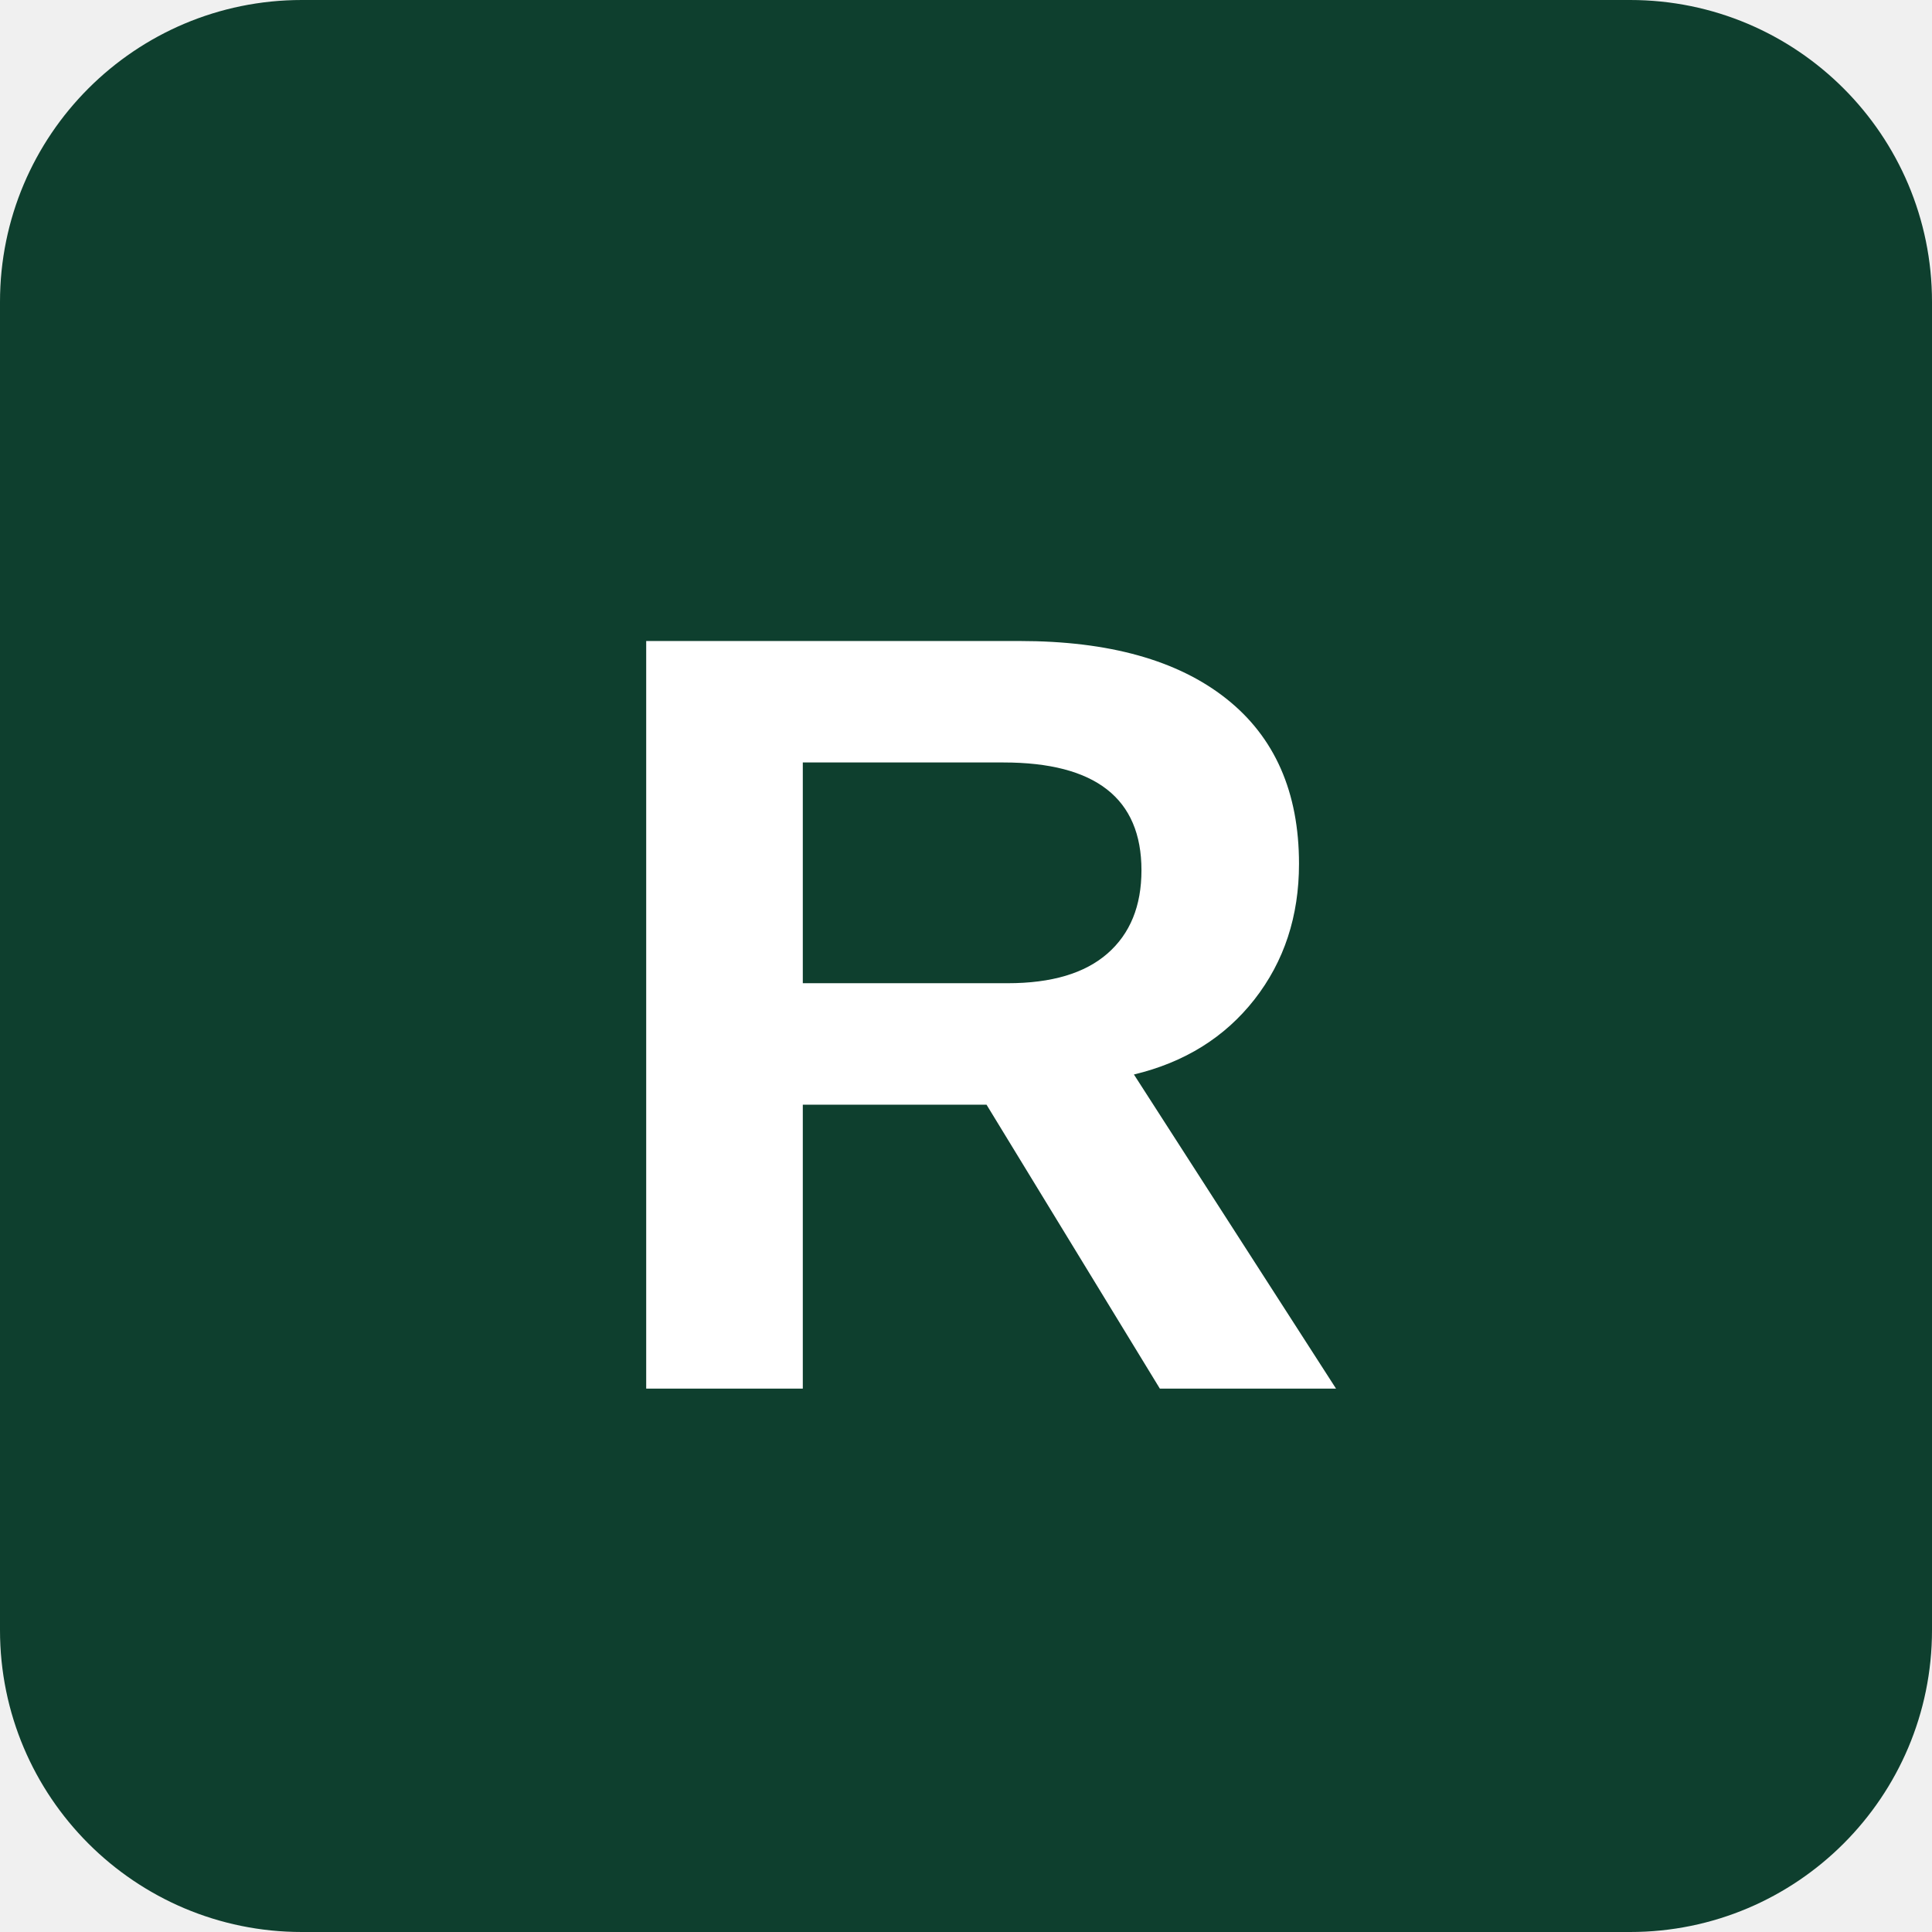
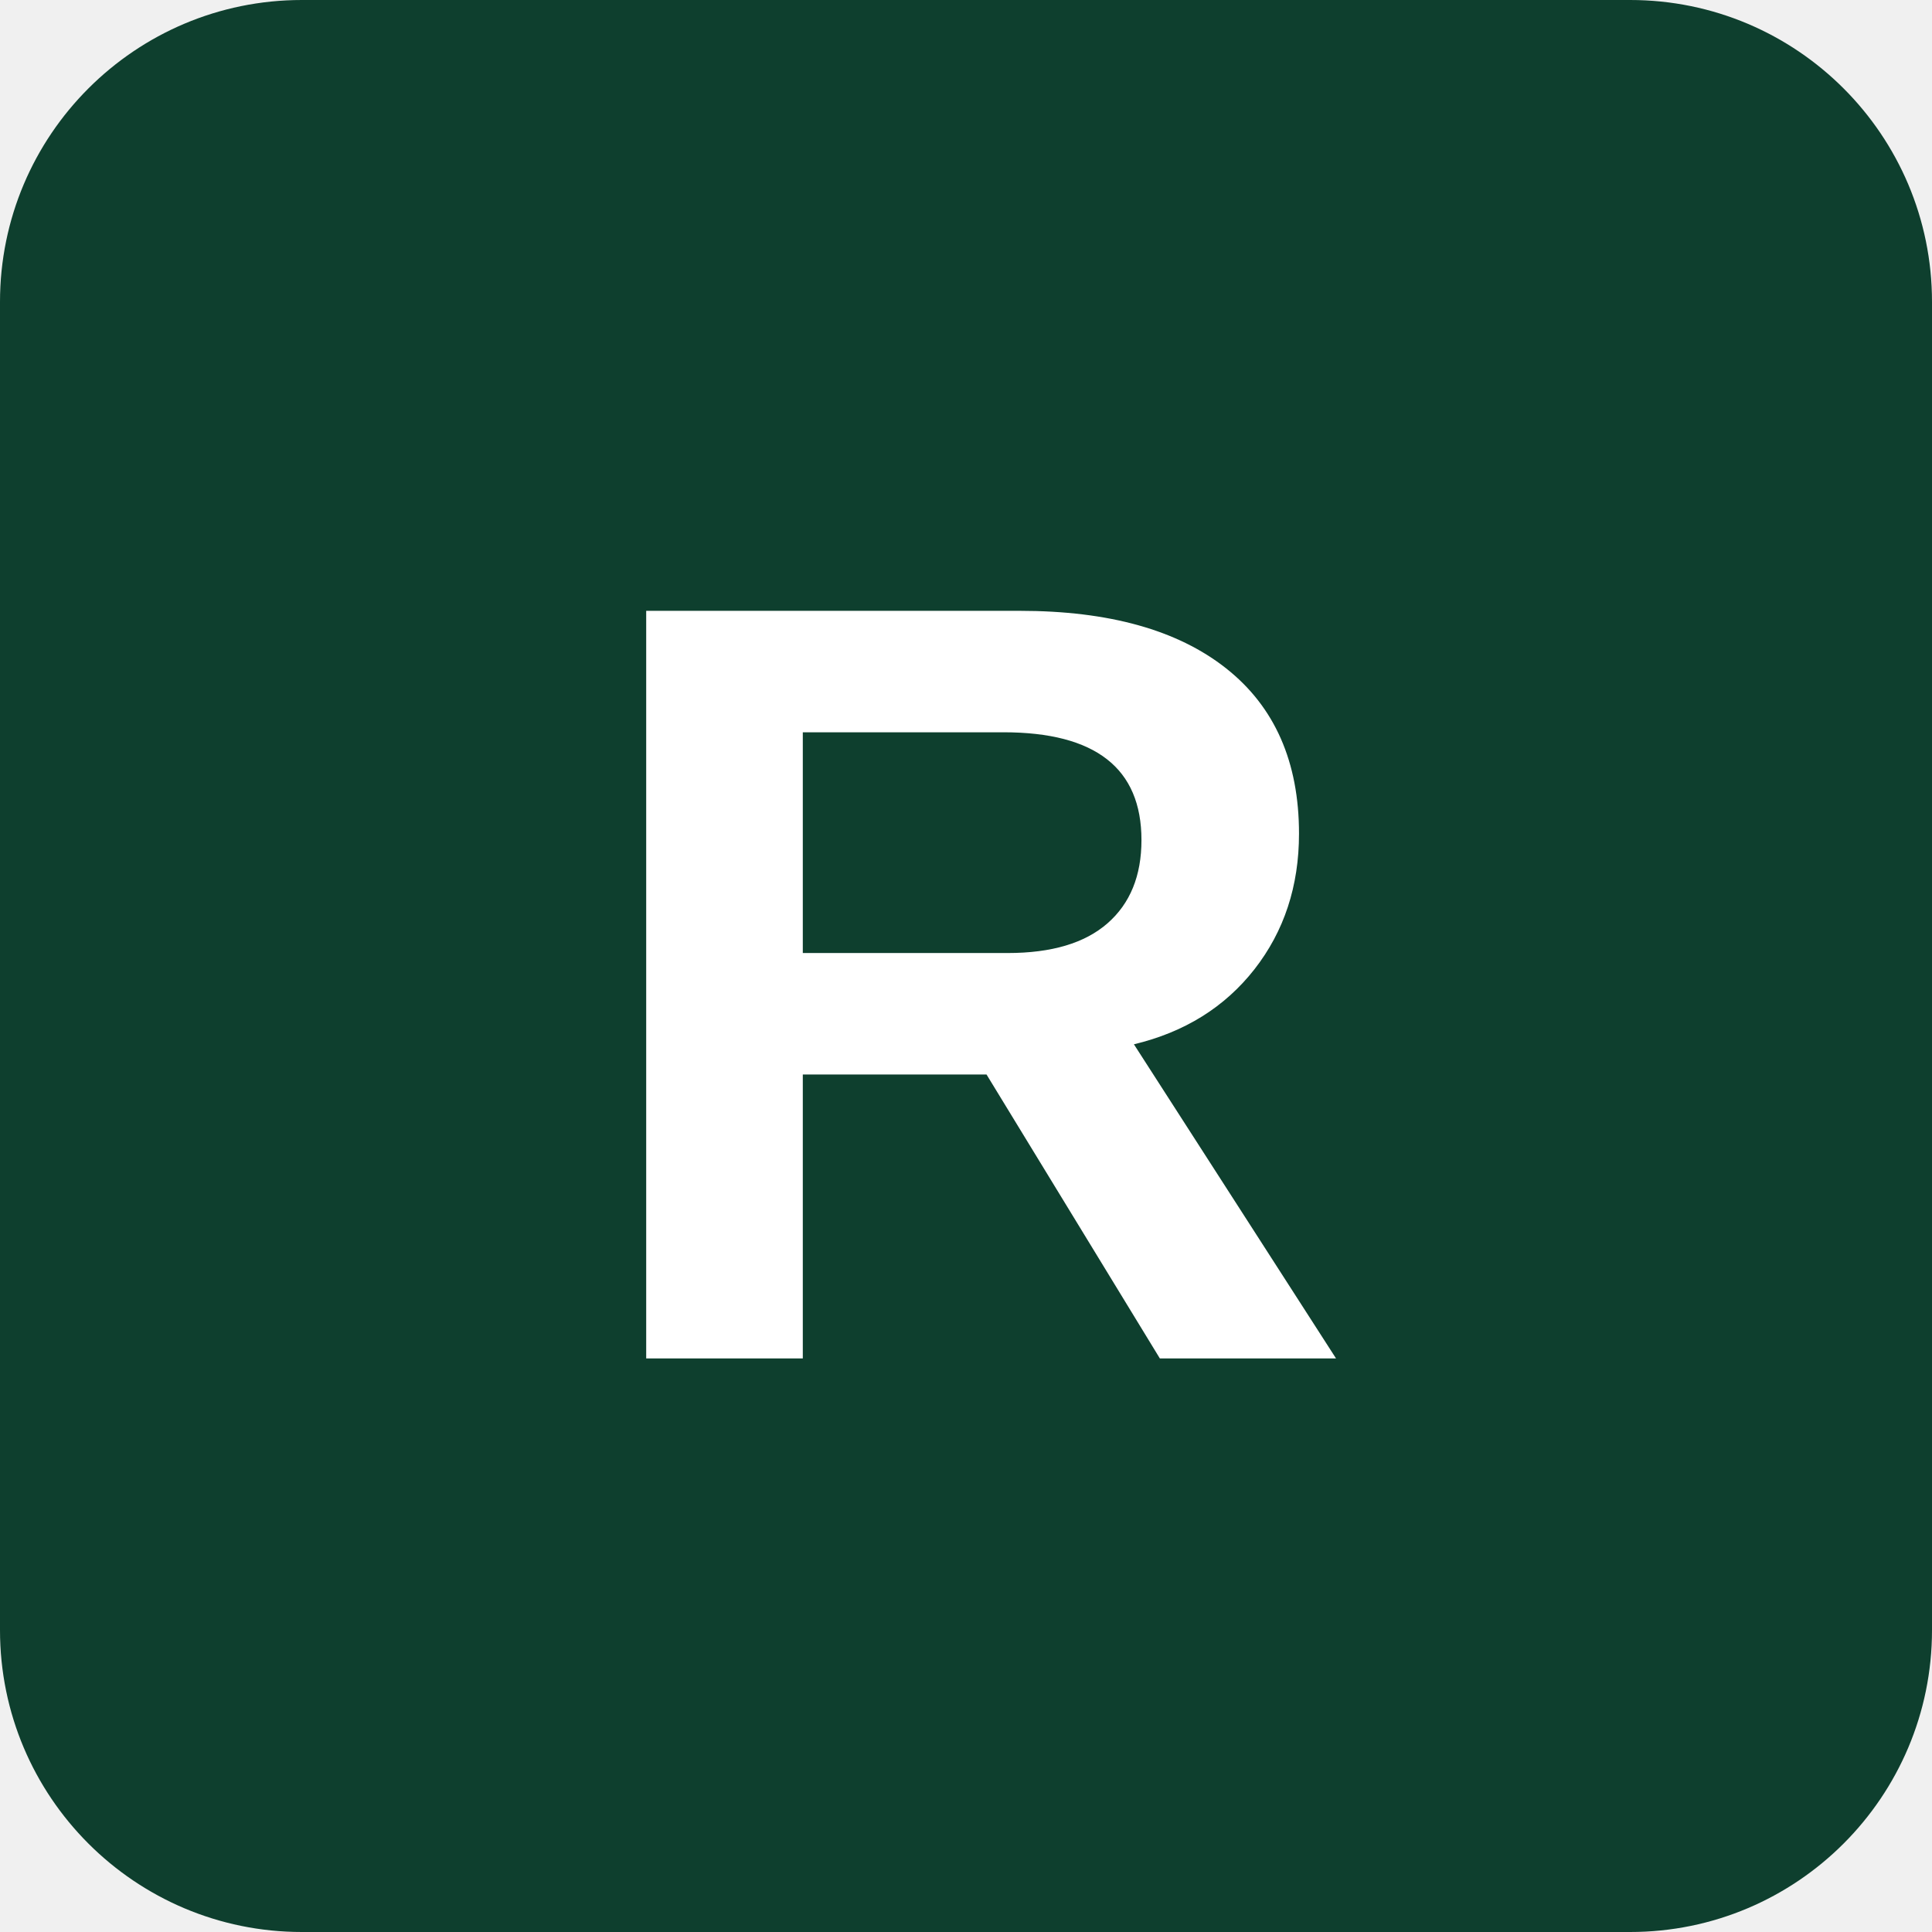
<svg xmlns="http://www.w3.org/2000/svg" viewBox="0 0 128 128">
  <rect width="128" height="128" rx="20" fill="#0E3F2E" />
-   <text x="64" y="92" font-family="Arial, sans-serif" font-size="72" font-weight="bold" fill="#ffffff" text-anchor="middle">R</text>
+   <text x="64" y="90" font-family="Arial, sans-serif" font-size="72" font-weight="700" fill="#FFFFFF" text-anchor="middle">
+     R
+   </text>
</svg>
